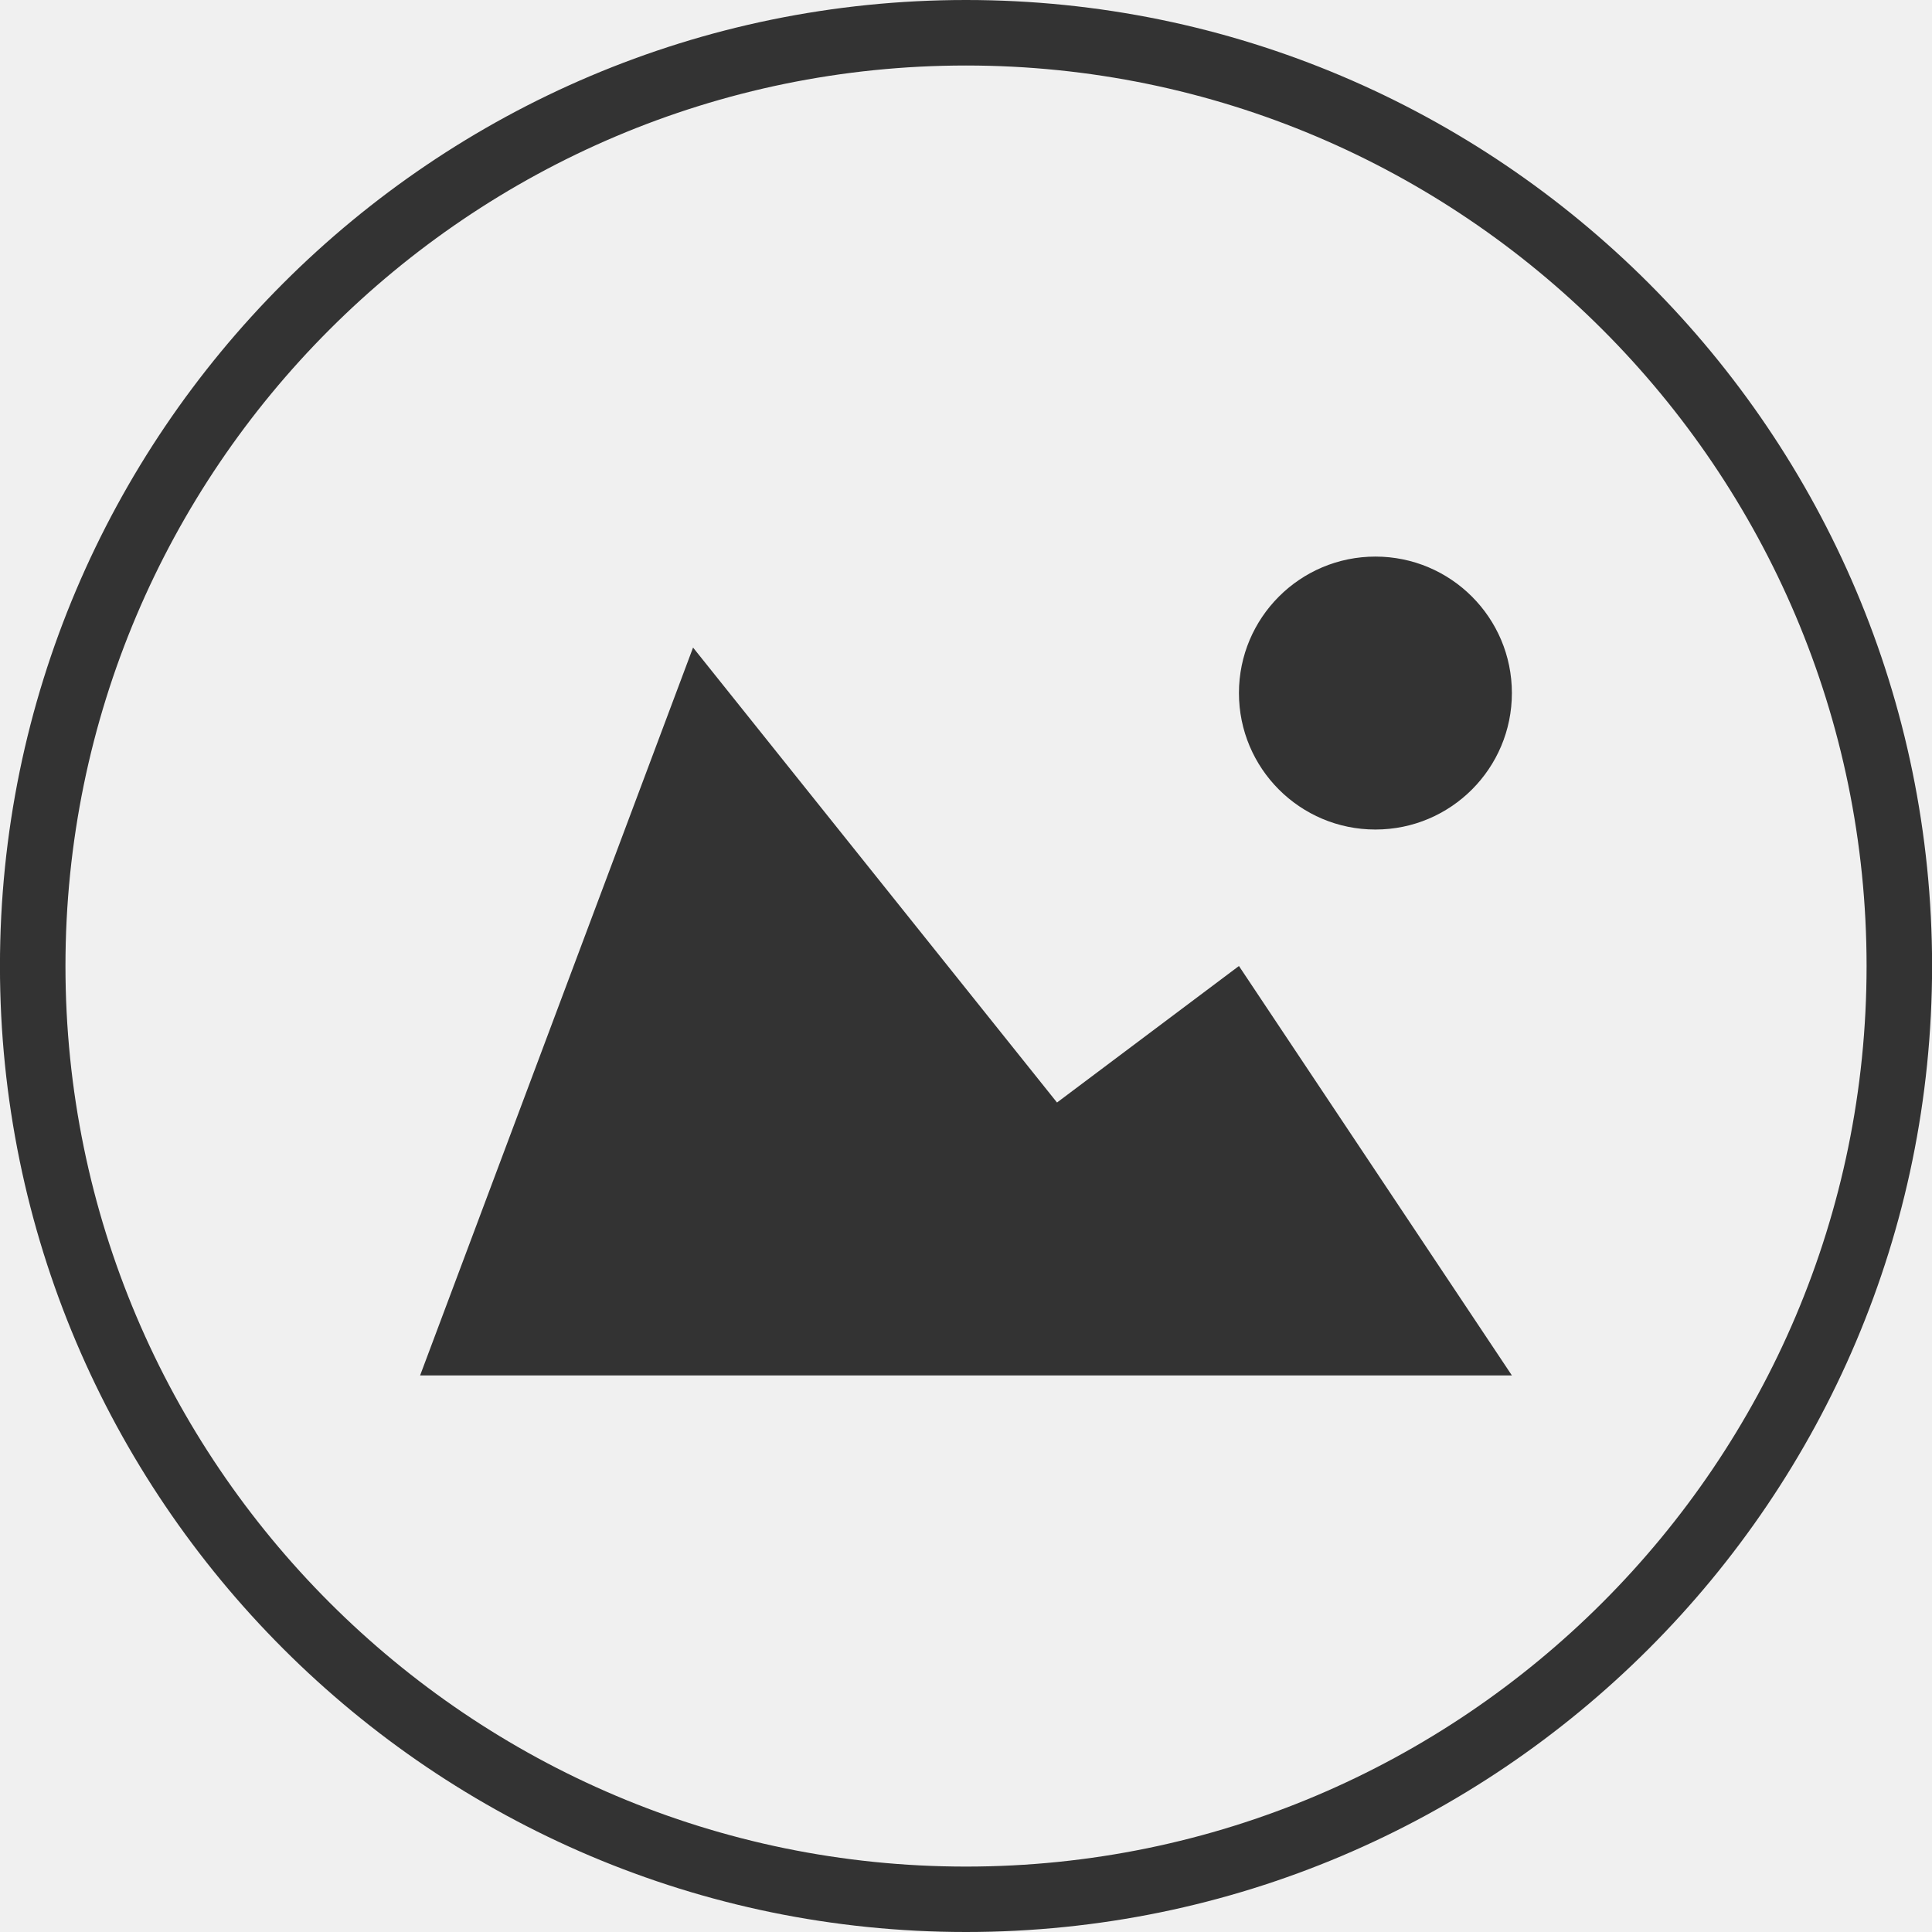
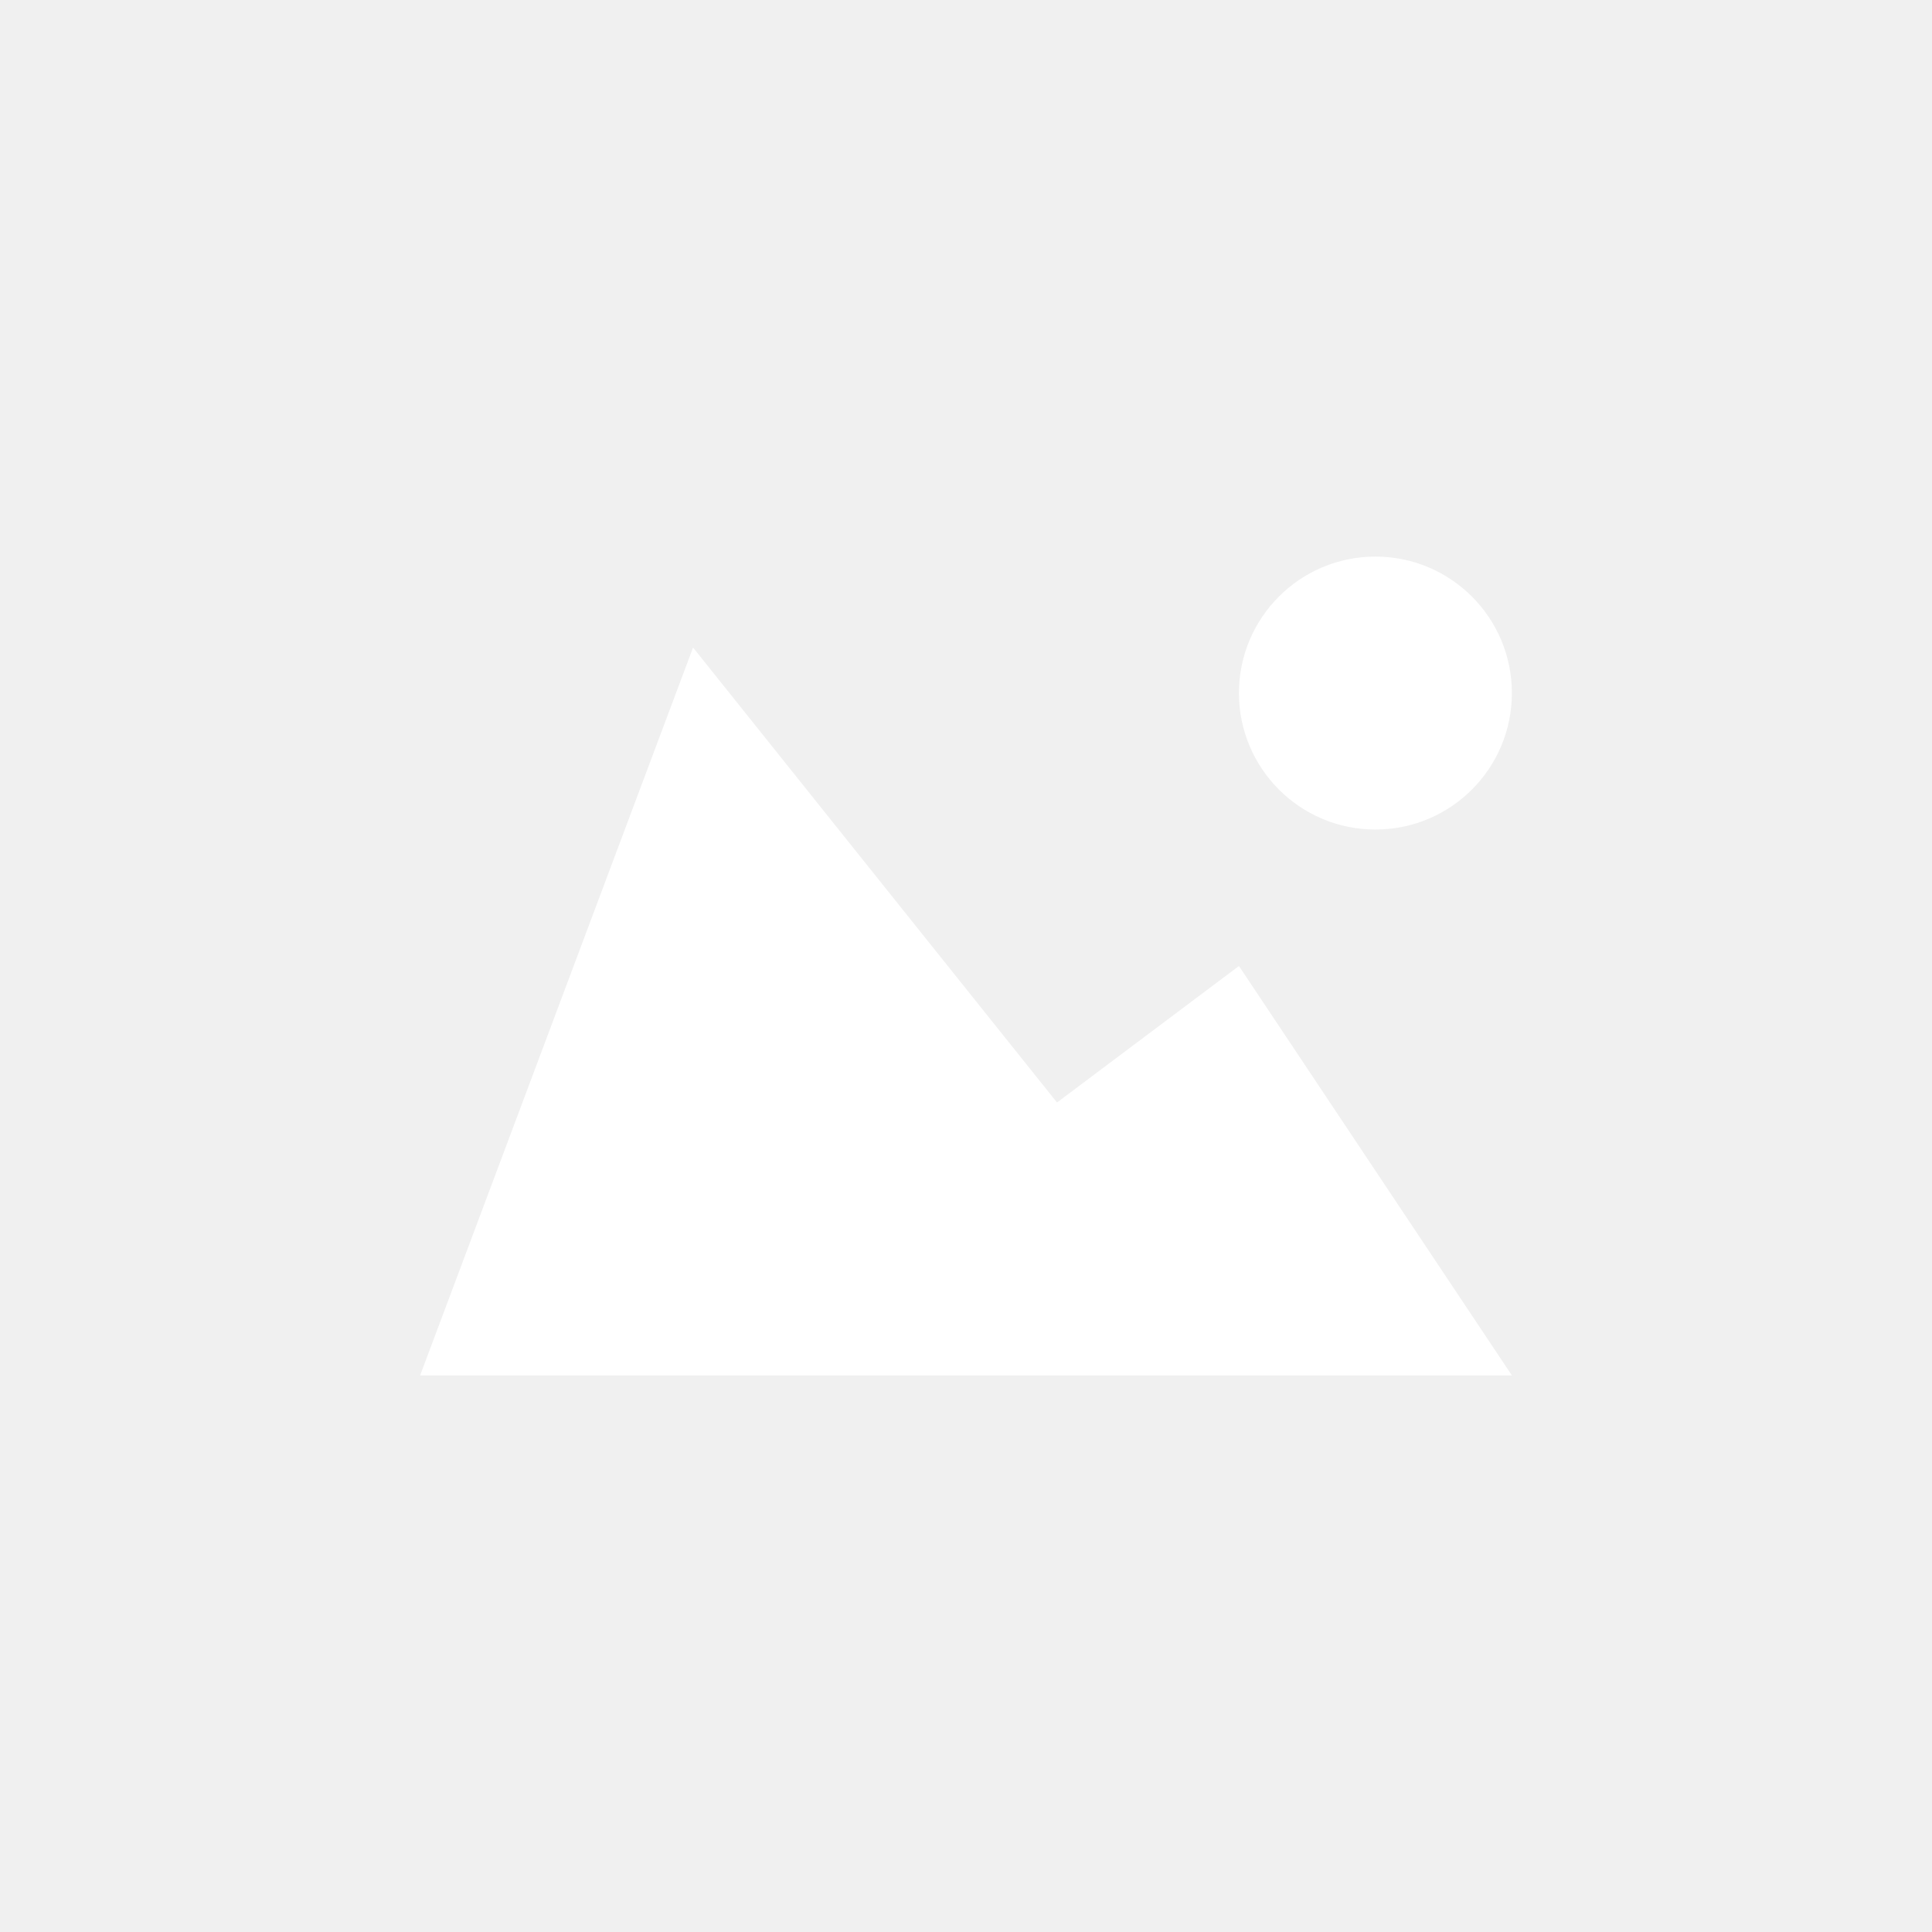
<svg xmlns="http://www.w3.org/2000/svg" version="1.1" id="Capa_1" x="0px" y="0px" width="44.24px" height="44.24px" viewBox="0 0 44.24 44.24" enable-background="new 0 0 44.24 44.24" xml:space="preserve">
  <g>
-     <circle fill="#333333" cx="31.495" cy="15.87" r="3.125" />
-     <polygon fill="#333333" points="34.62,31.495 9.62,31.495 15.87,14.828 24.204,25.246 28.37,22.12  " />
+     <circle fill="#FFFFFF" cx="31.495" cy="15.87" r="3.125" />
+     <polygon fill="#FFFFFF" points="34.62,31.495 9.62,31.495 15.87,14.828 24.204,25.246 28.37,22.12  " />
  </g>
-   <path fill="#333333" d="M22.12,44.24c-12.197,0-22.121-9.923-22.121-22.119C-0.001,9.924,9.922,0,22.12,0  c12.197,0,22.122,9.924,22.122,22.121C44.241,34.319,34.315,44.24,22.12,44.24z M22.12,1.5c-11.37,0-20.621,9.251-20.621,20.621  S10.75,42.742,22.12,42.742s20.622-9.251,20.622-20.621S33.489,1.5,22.12,1.5z" />
</svg>
